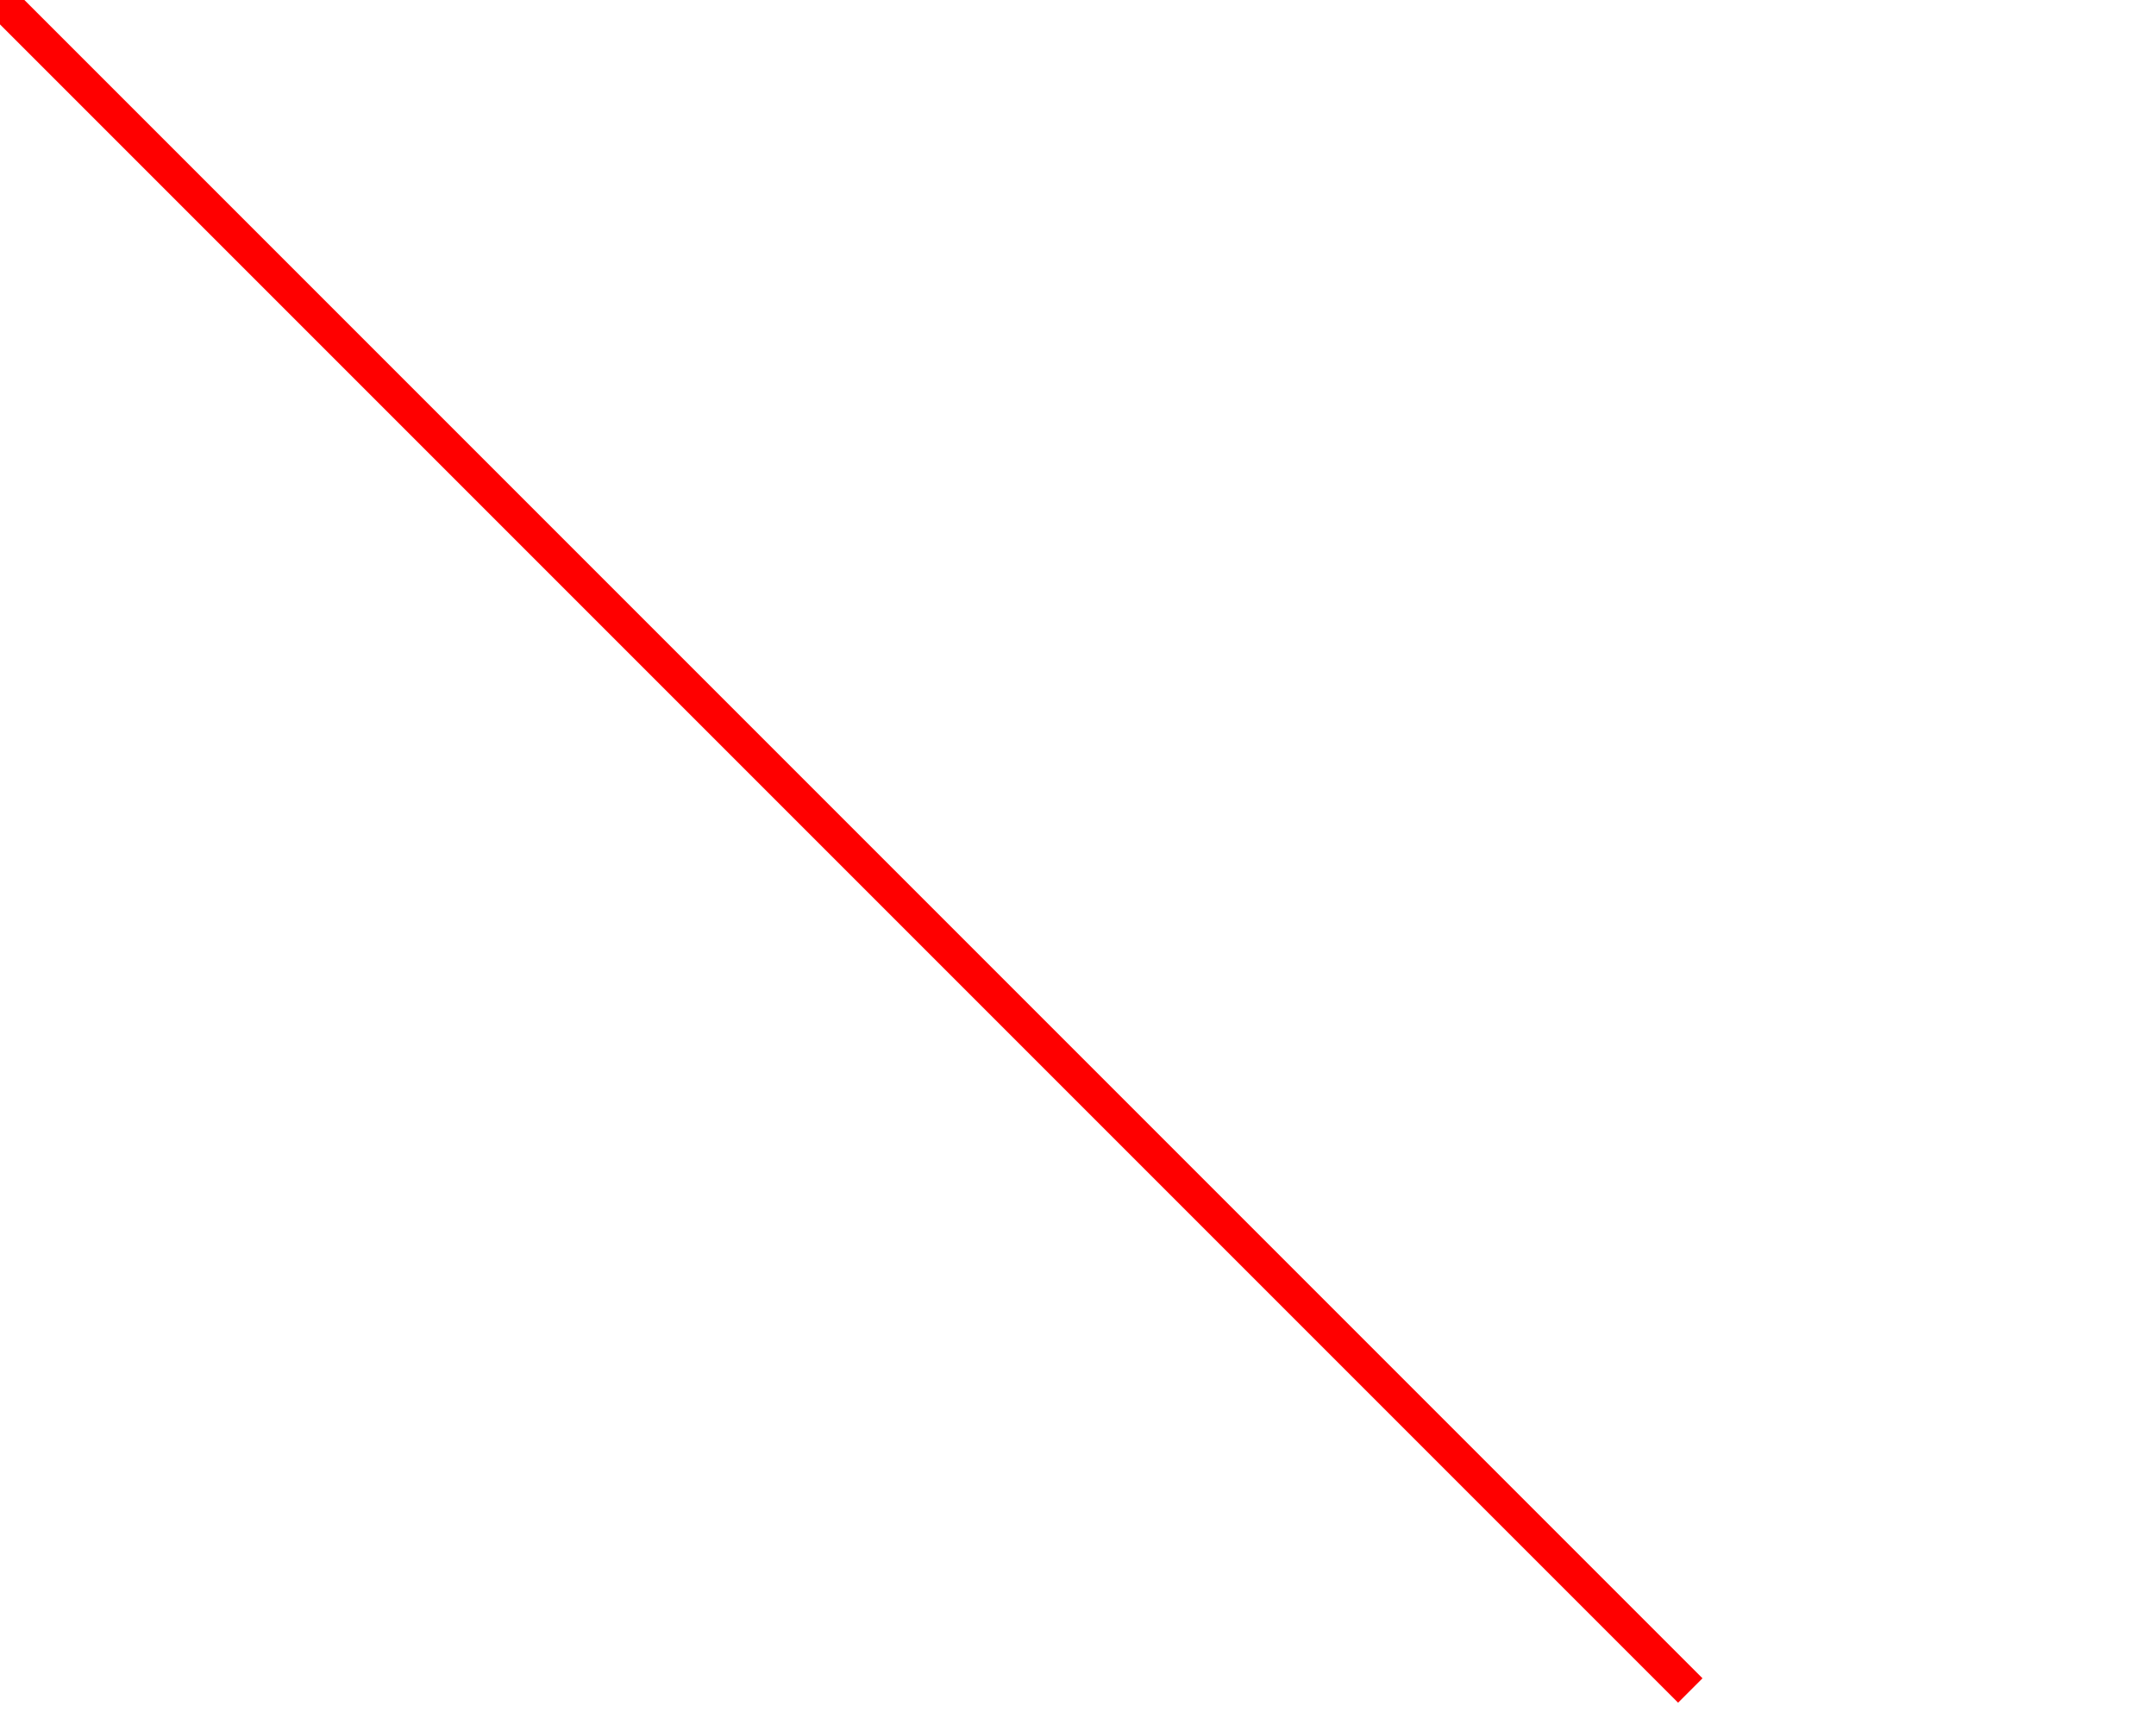
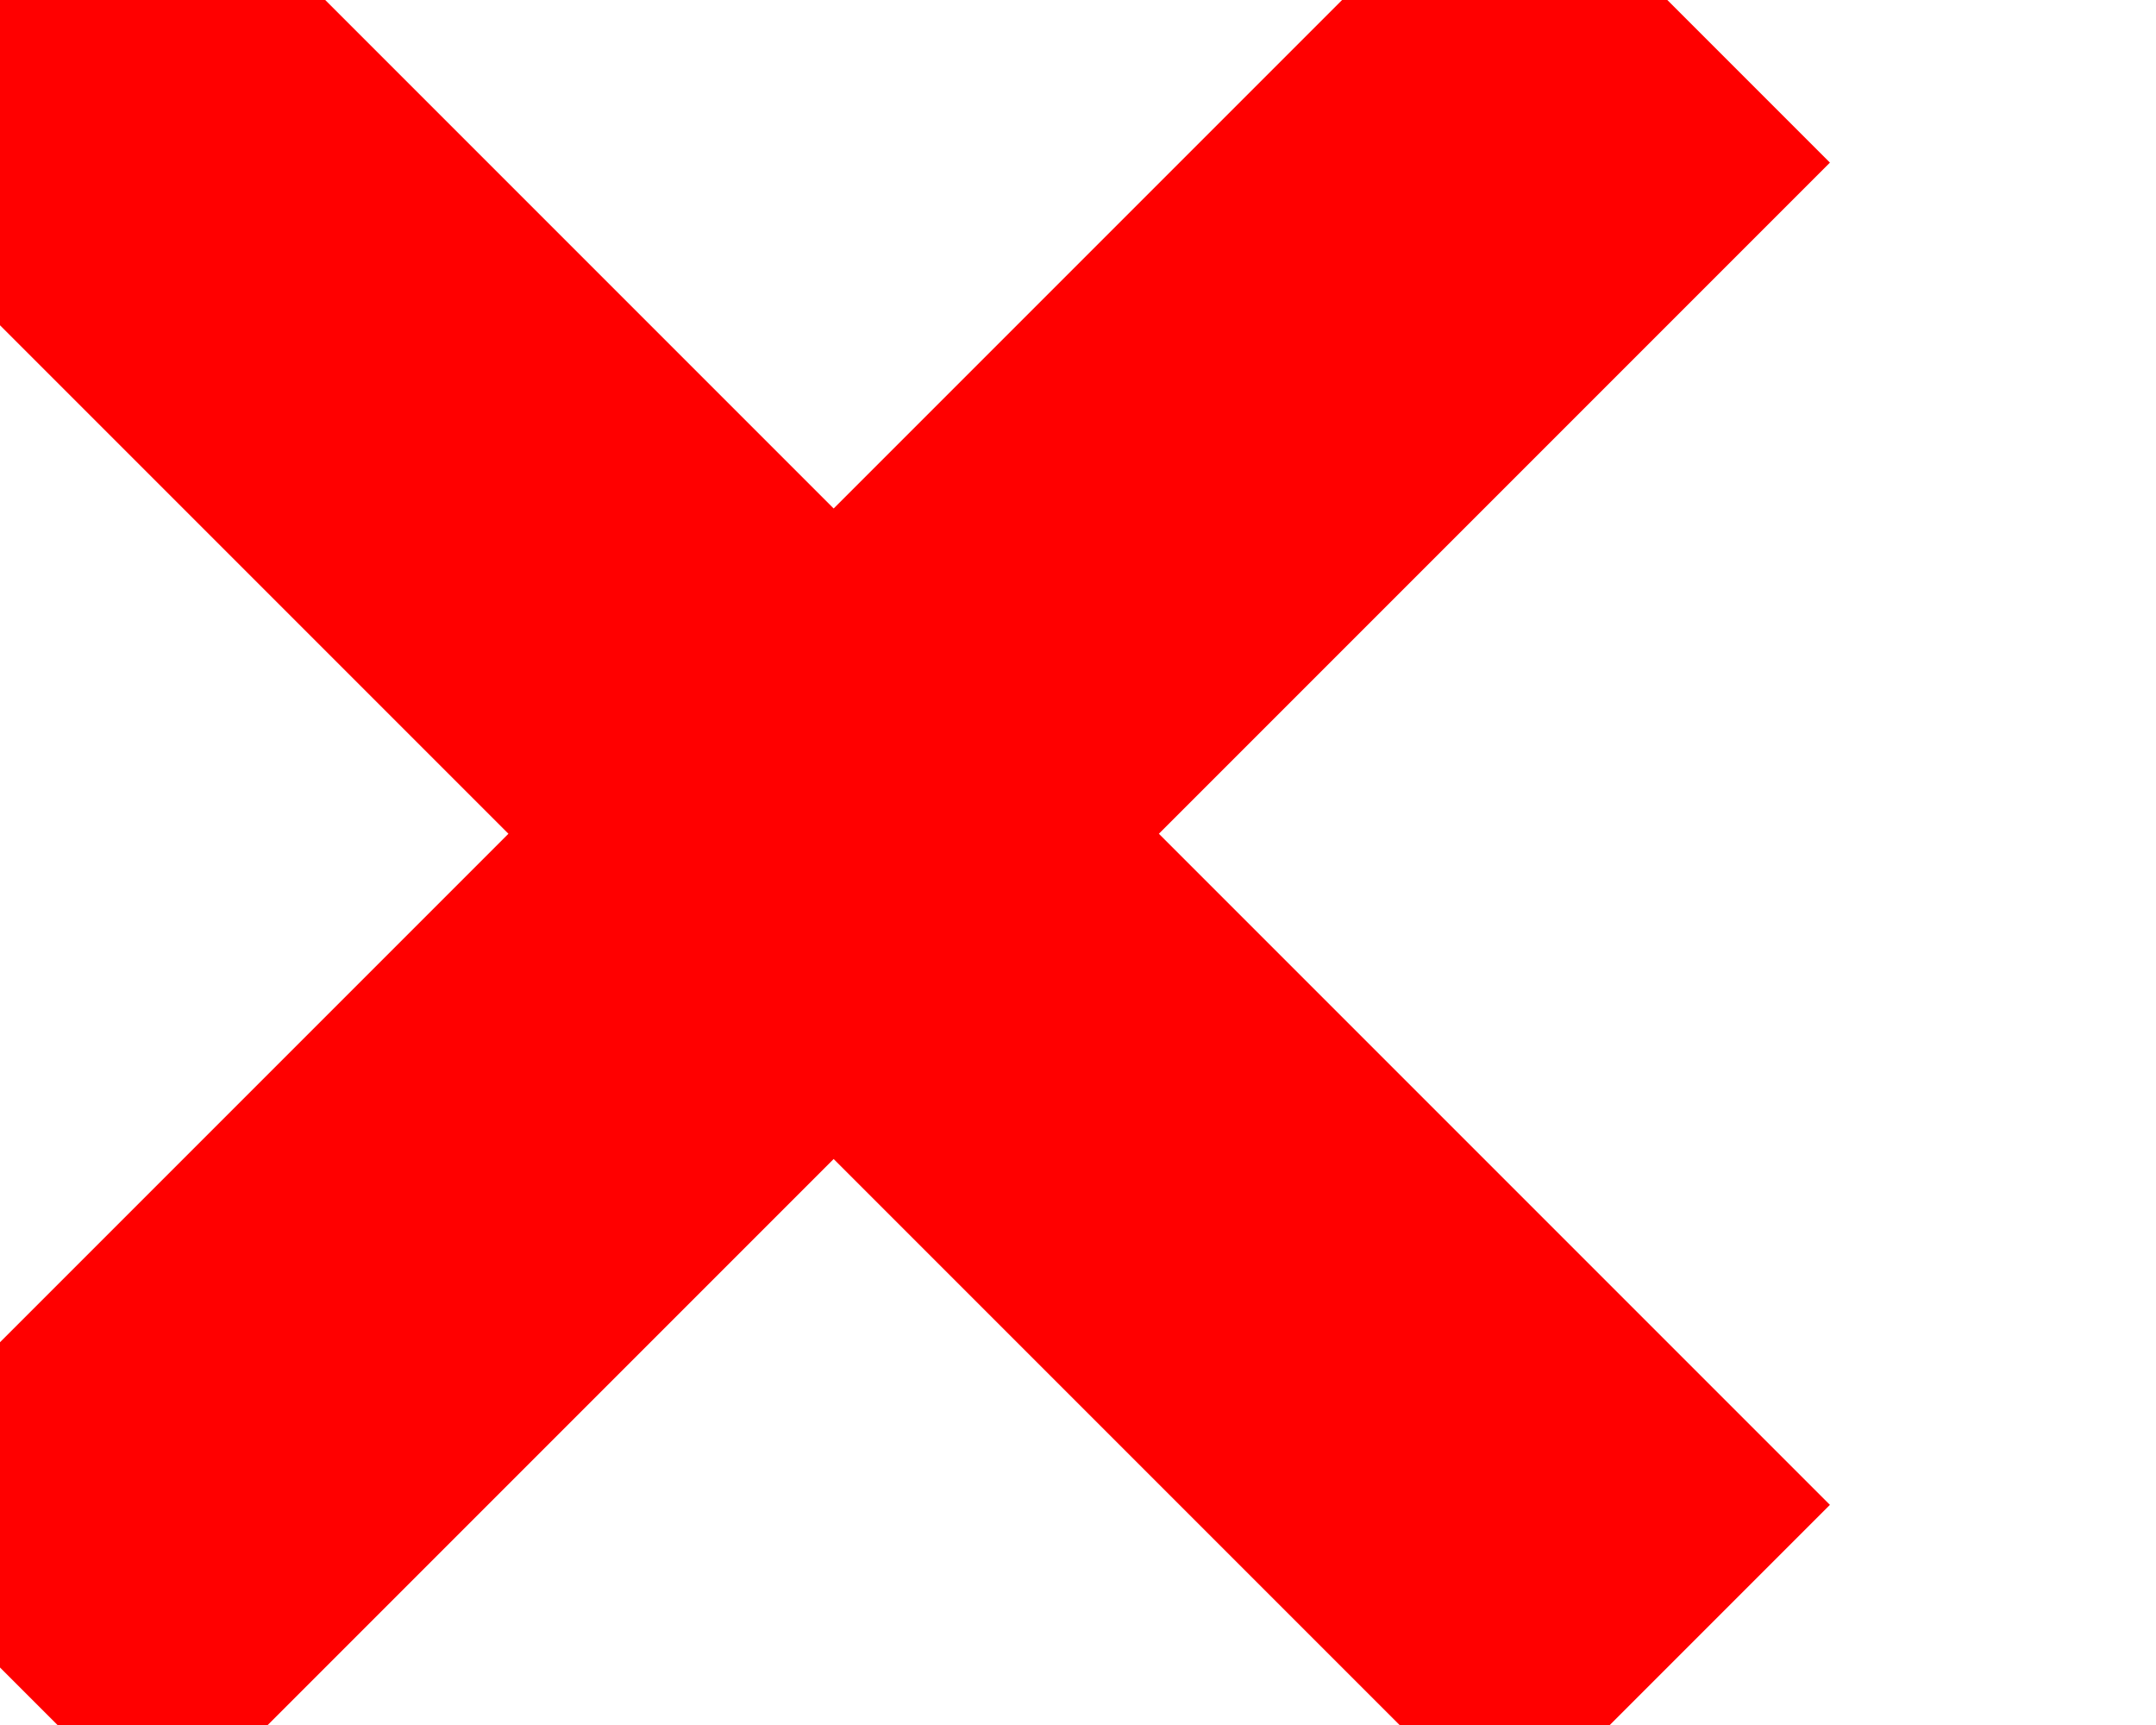
- <svg xmlns="http://www.w3.org/2000/svg" width="80px" height="64px" viewBox="0 0 50 50" preserveAspectRatio="xMinYMid meet">
-   <line x1="0" y1="0" x2="49" y2="49" stroke="red" stroke-width="1" />
+ <svg xmlns="http://www.w3.org/2000/svg" width="80px" height="64px" viewBox="0 0 30 30" preserveAspectRatio="xMinYMid meet">
+   <line x1="0" y1="0" x2="29" y2="29" stroke="red" stroke-width="8" />
+   <line x1="0" y1="29" x2="29" y2="0" stroke="red" stroke-width="8" />
</svg>
